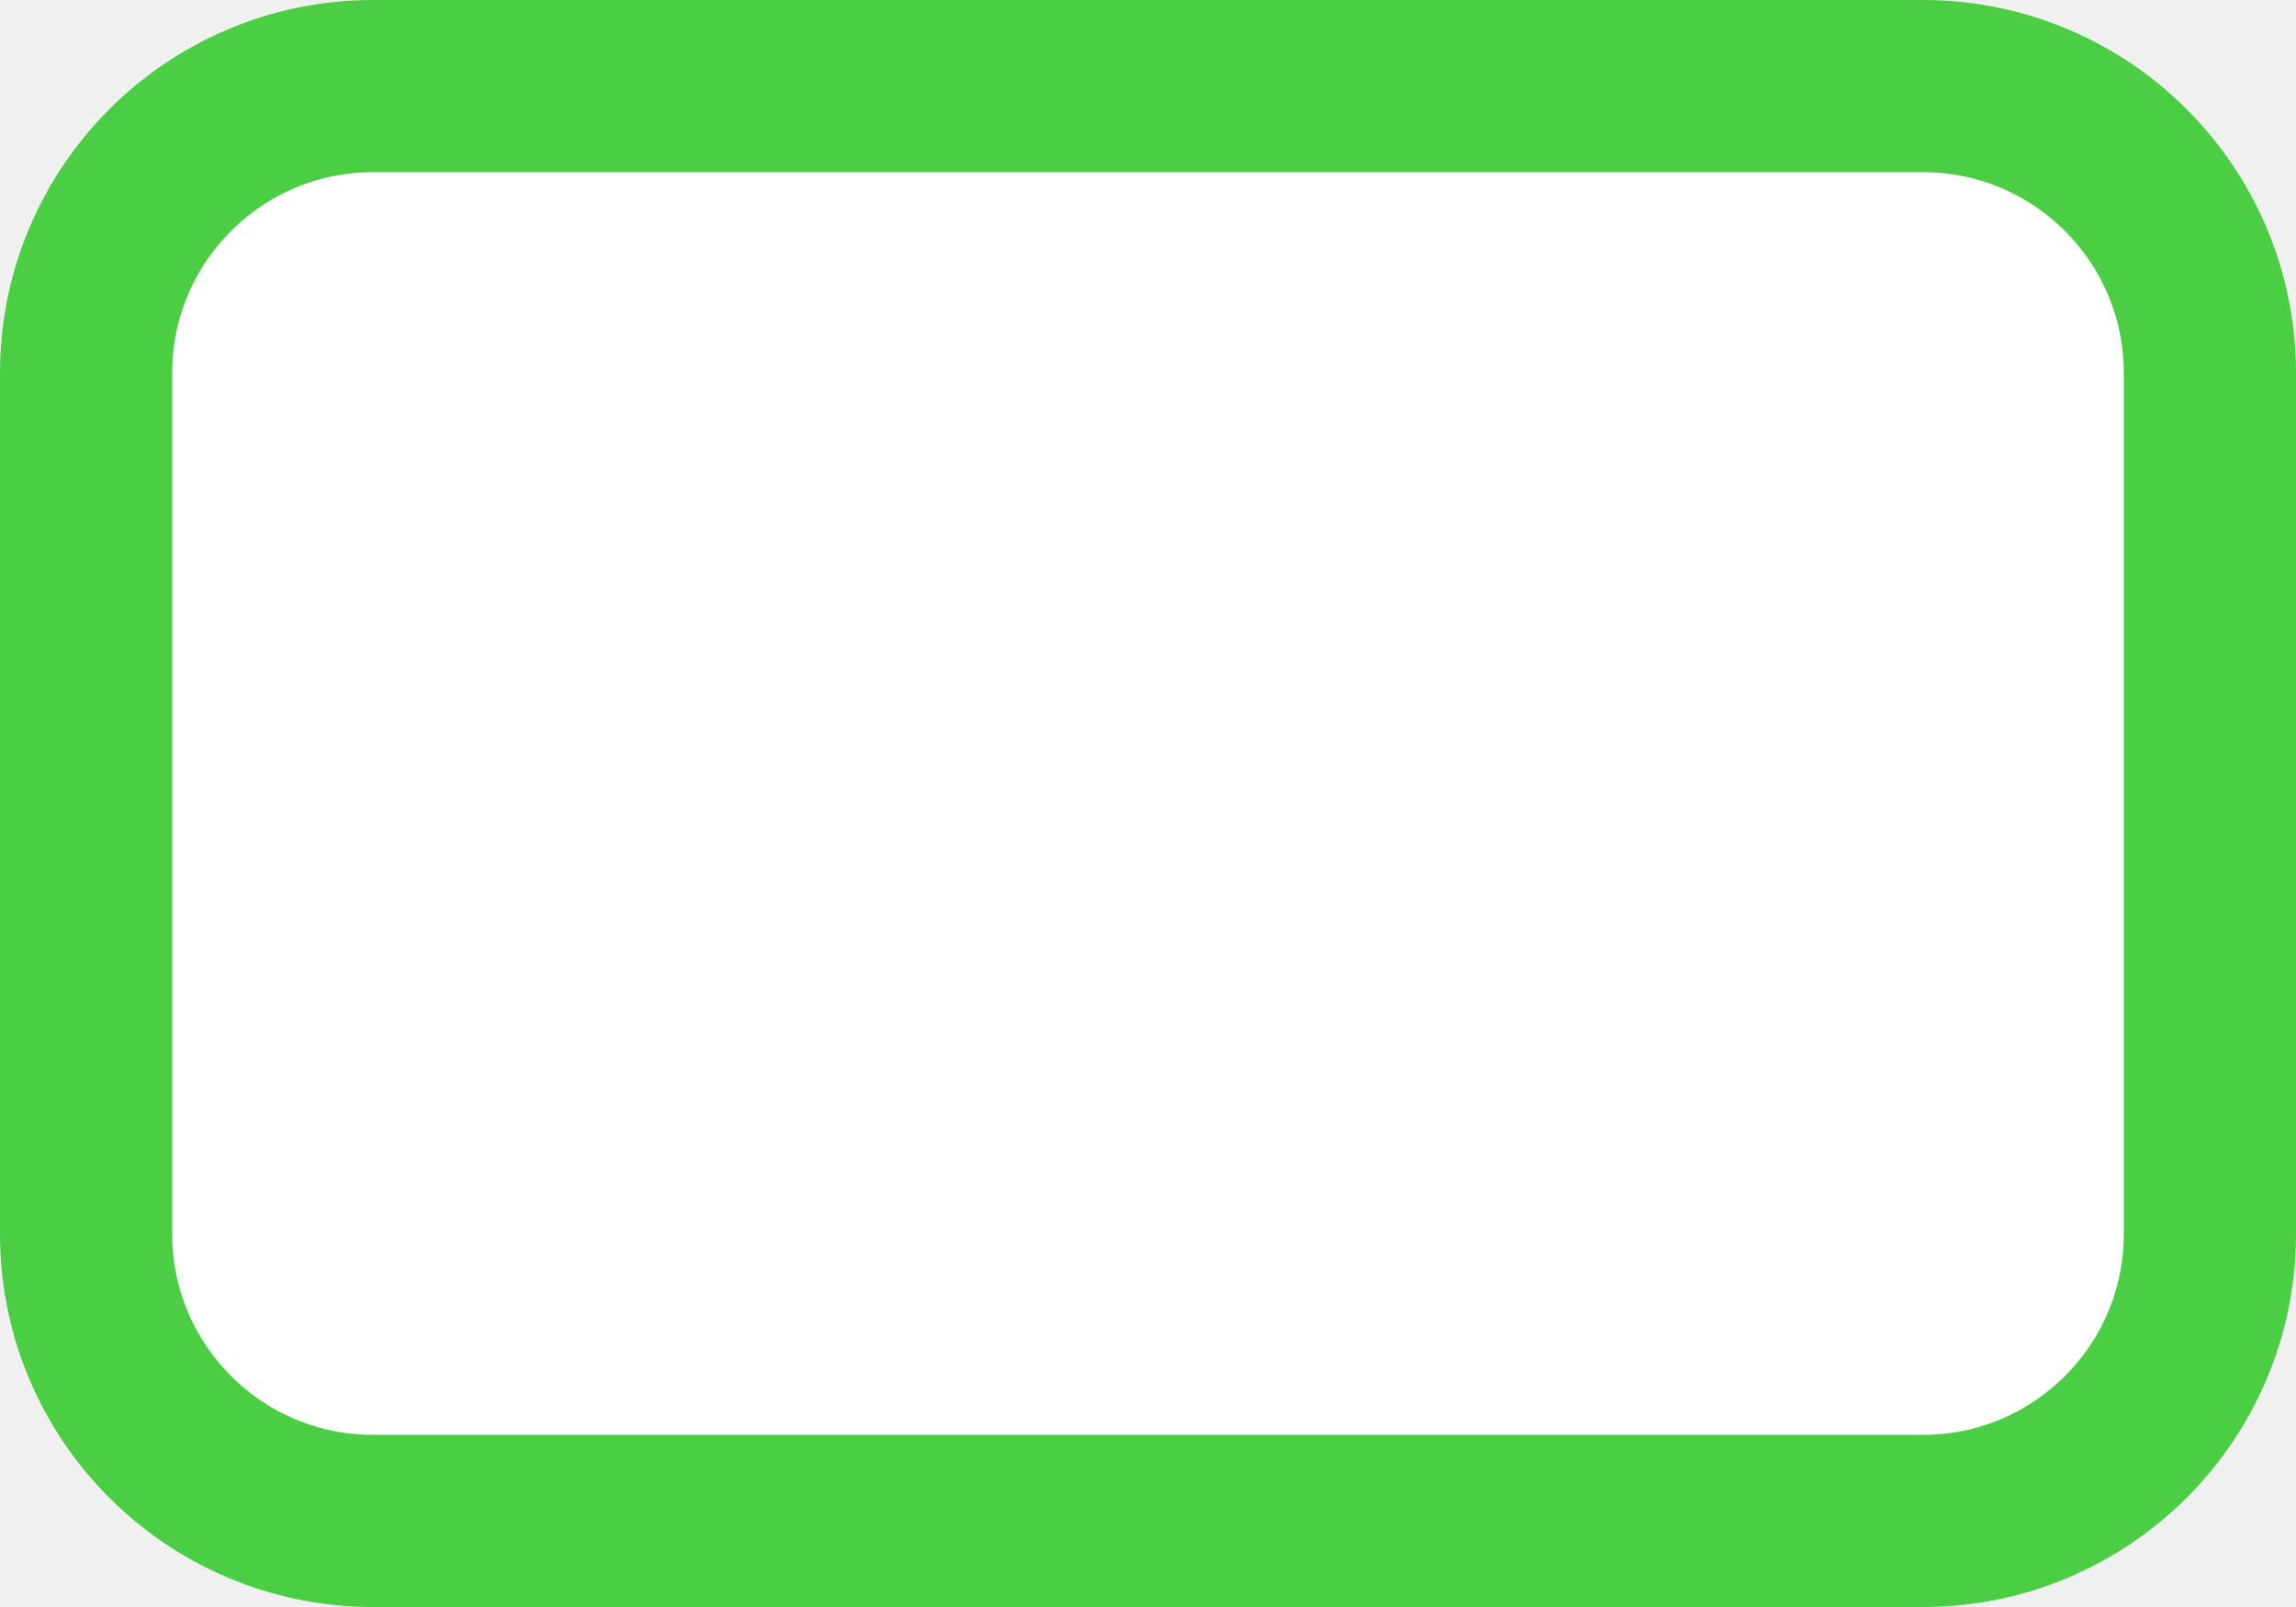
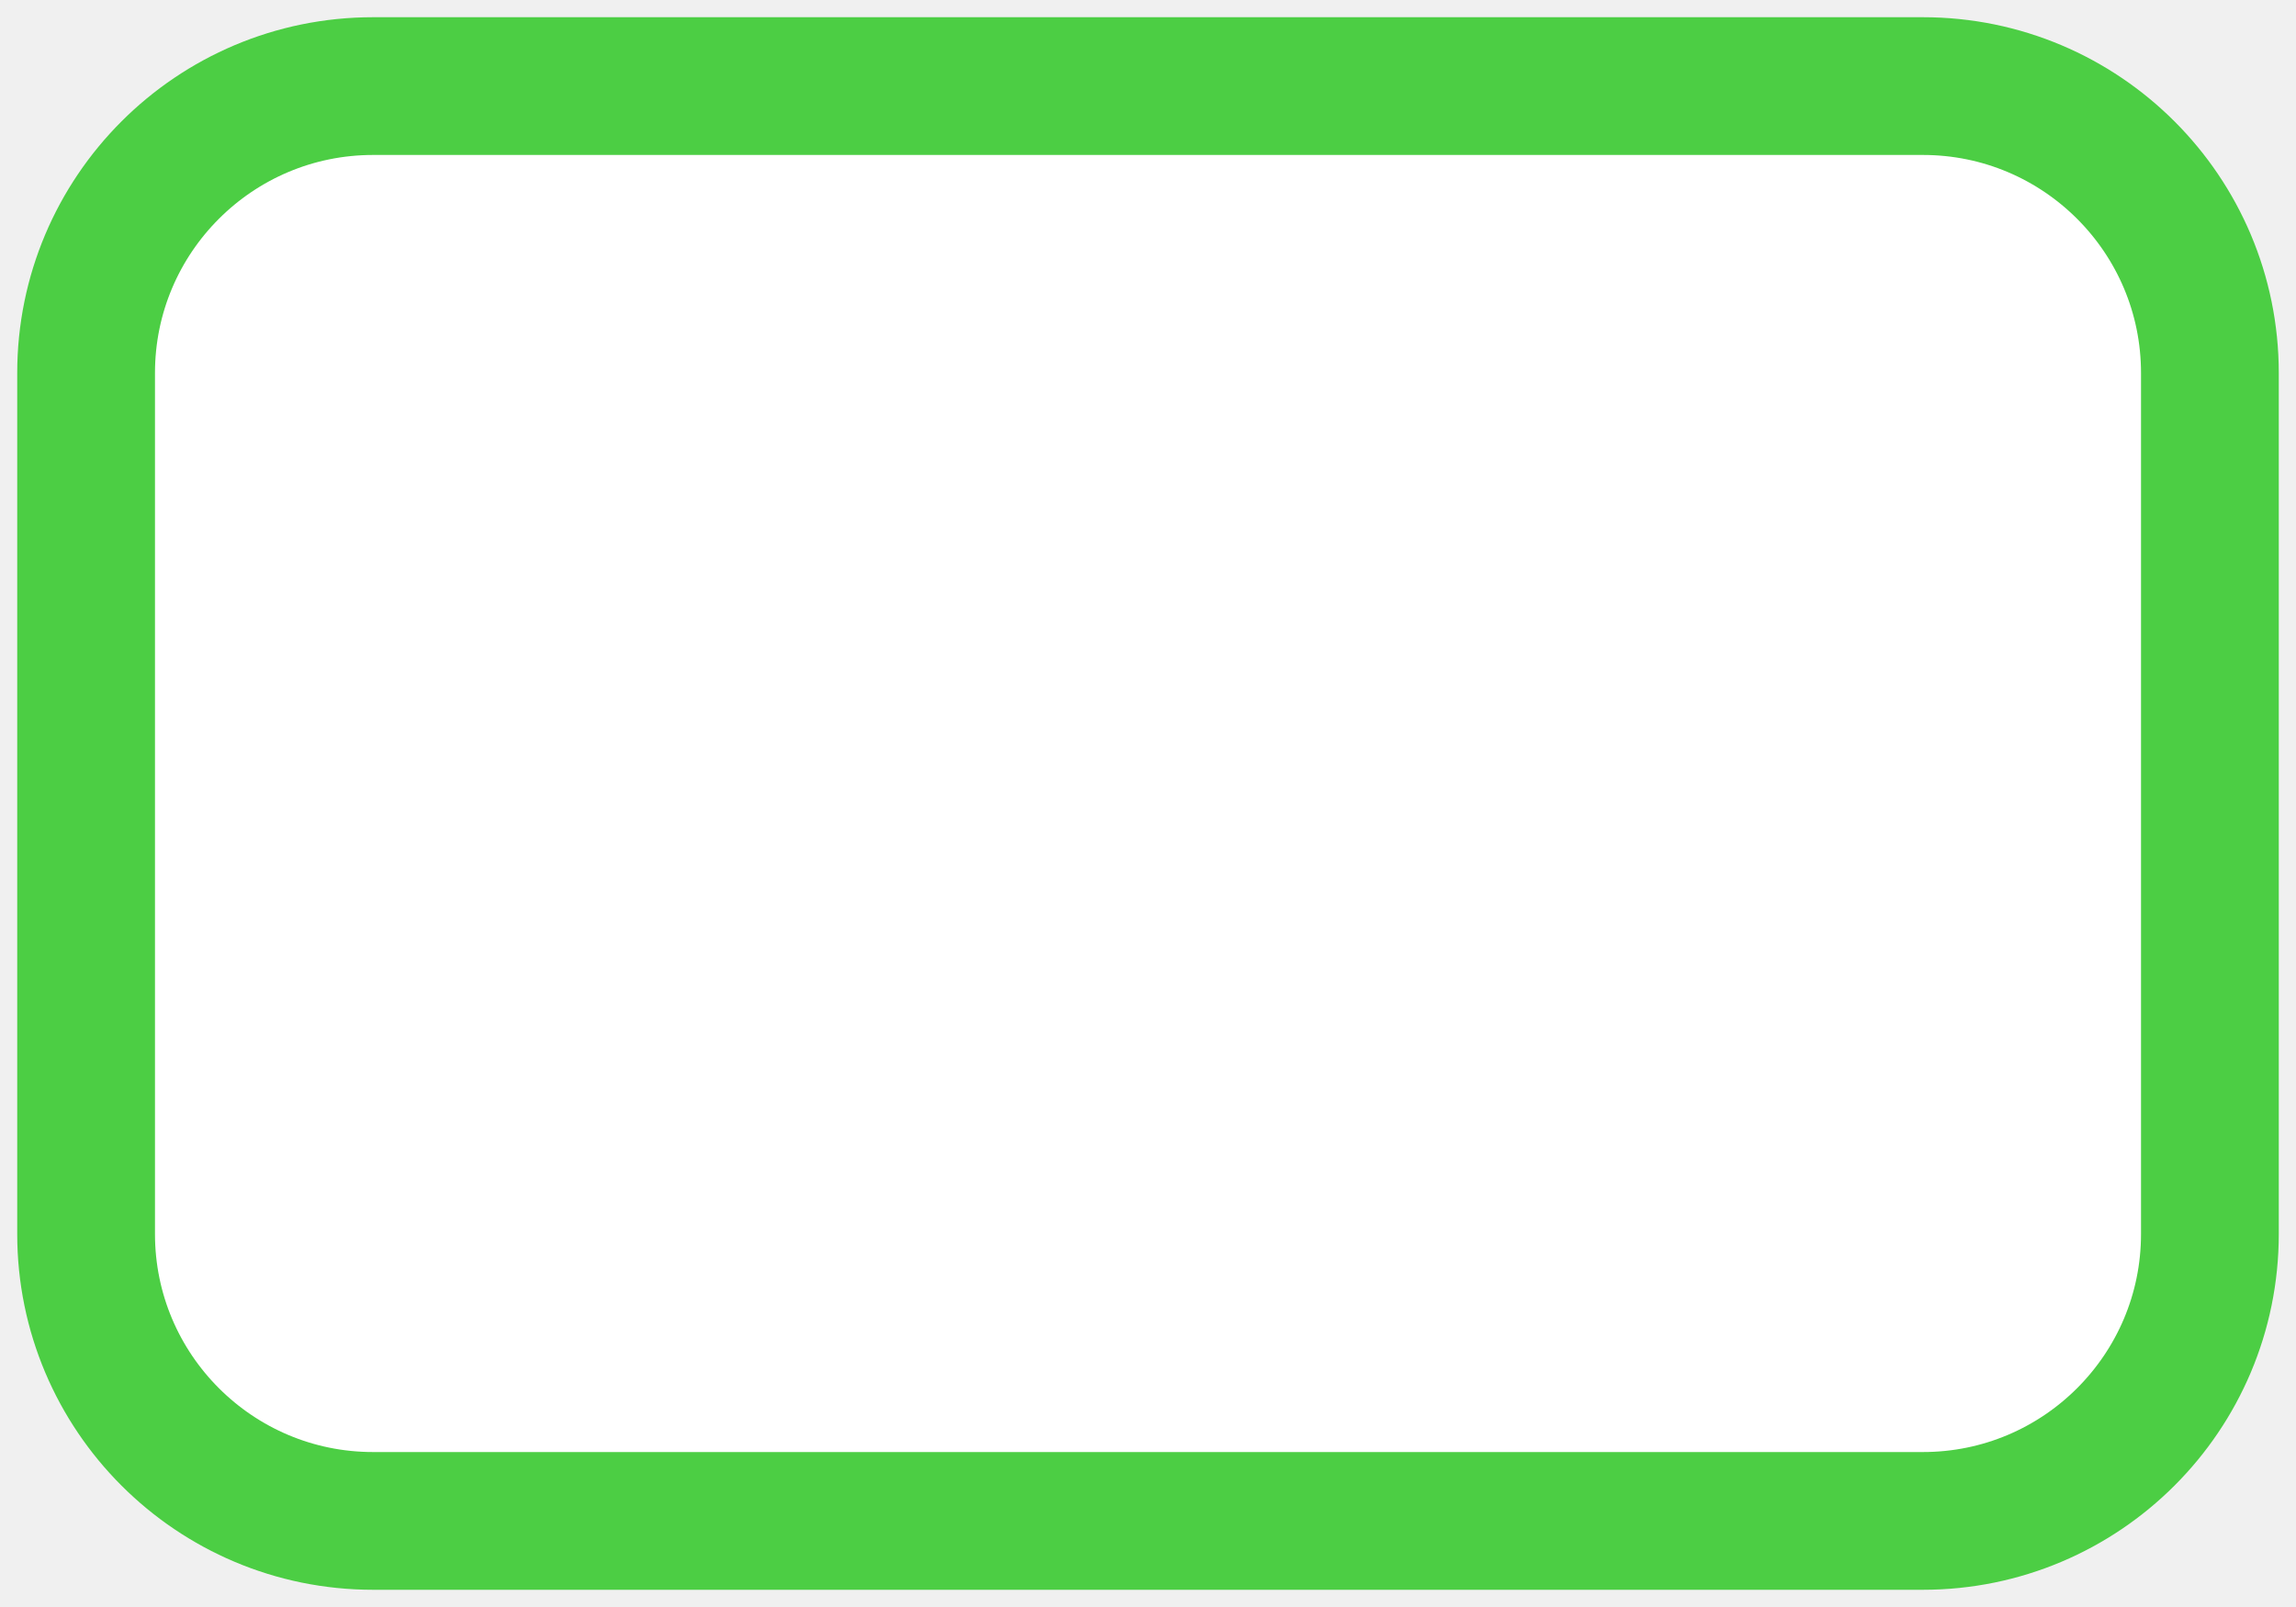
<svg xmlns="http://www.w3.org/2000/svg" width="20" height="14" viewBox="0 0 20 14">
-   <rect x="0.75" y="0.75" width="18.5" height="12.5" rx="2.5" fill="#ffffff" stroke="#4cce44" stroke-width="1.5" />
+   <rect x="0.75" y="0.75" width="18.5" height="12.5" rx="2.5" fill="#ffffff" stroke="#4cce44" stroke-width="1.2" />
</svg>
